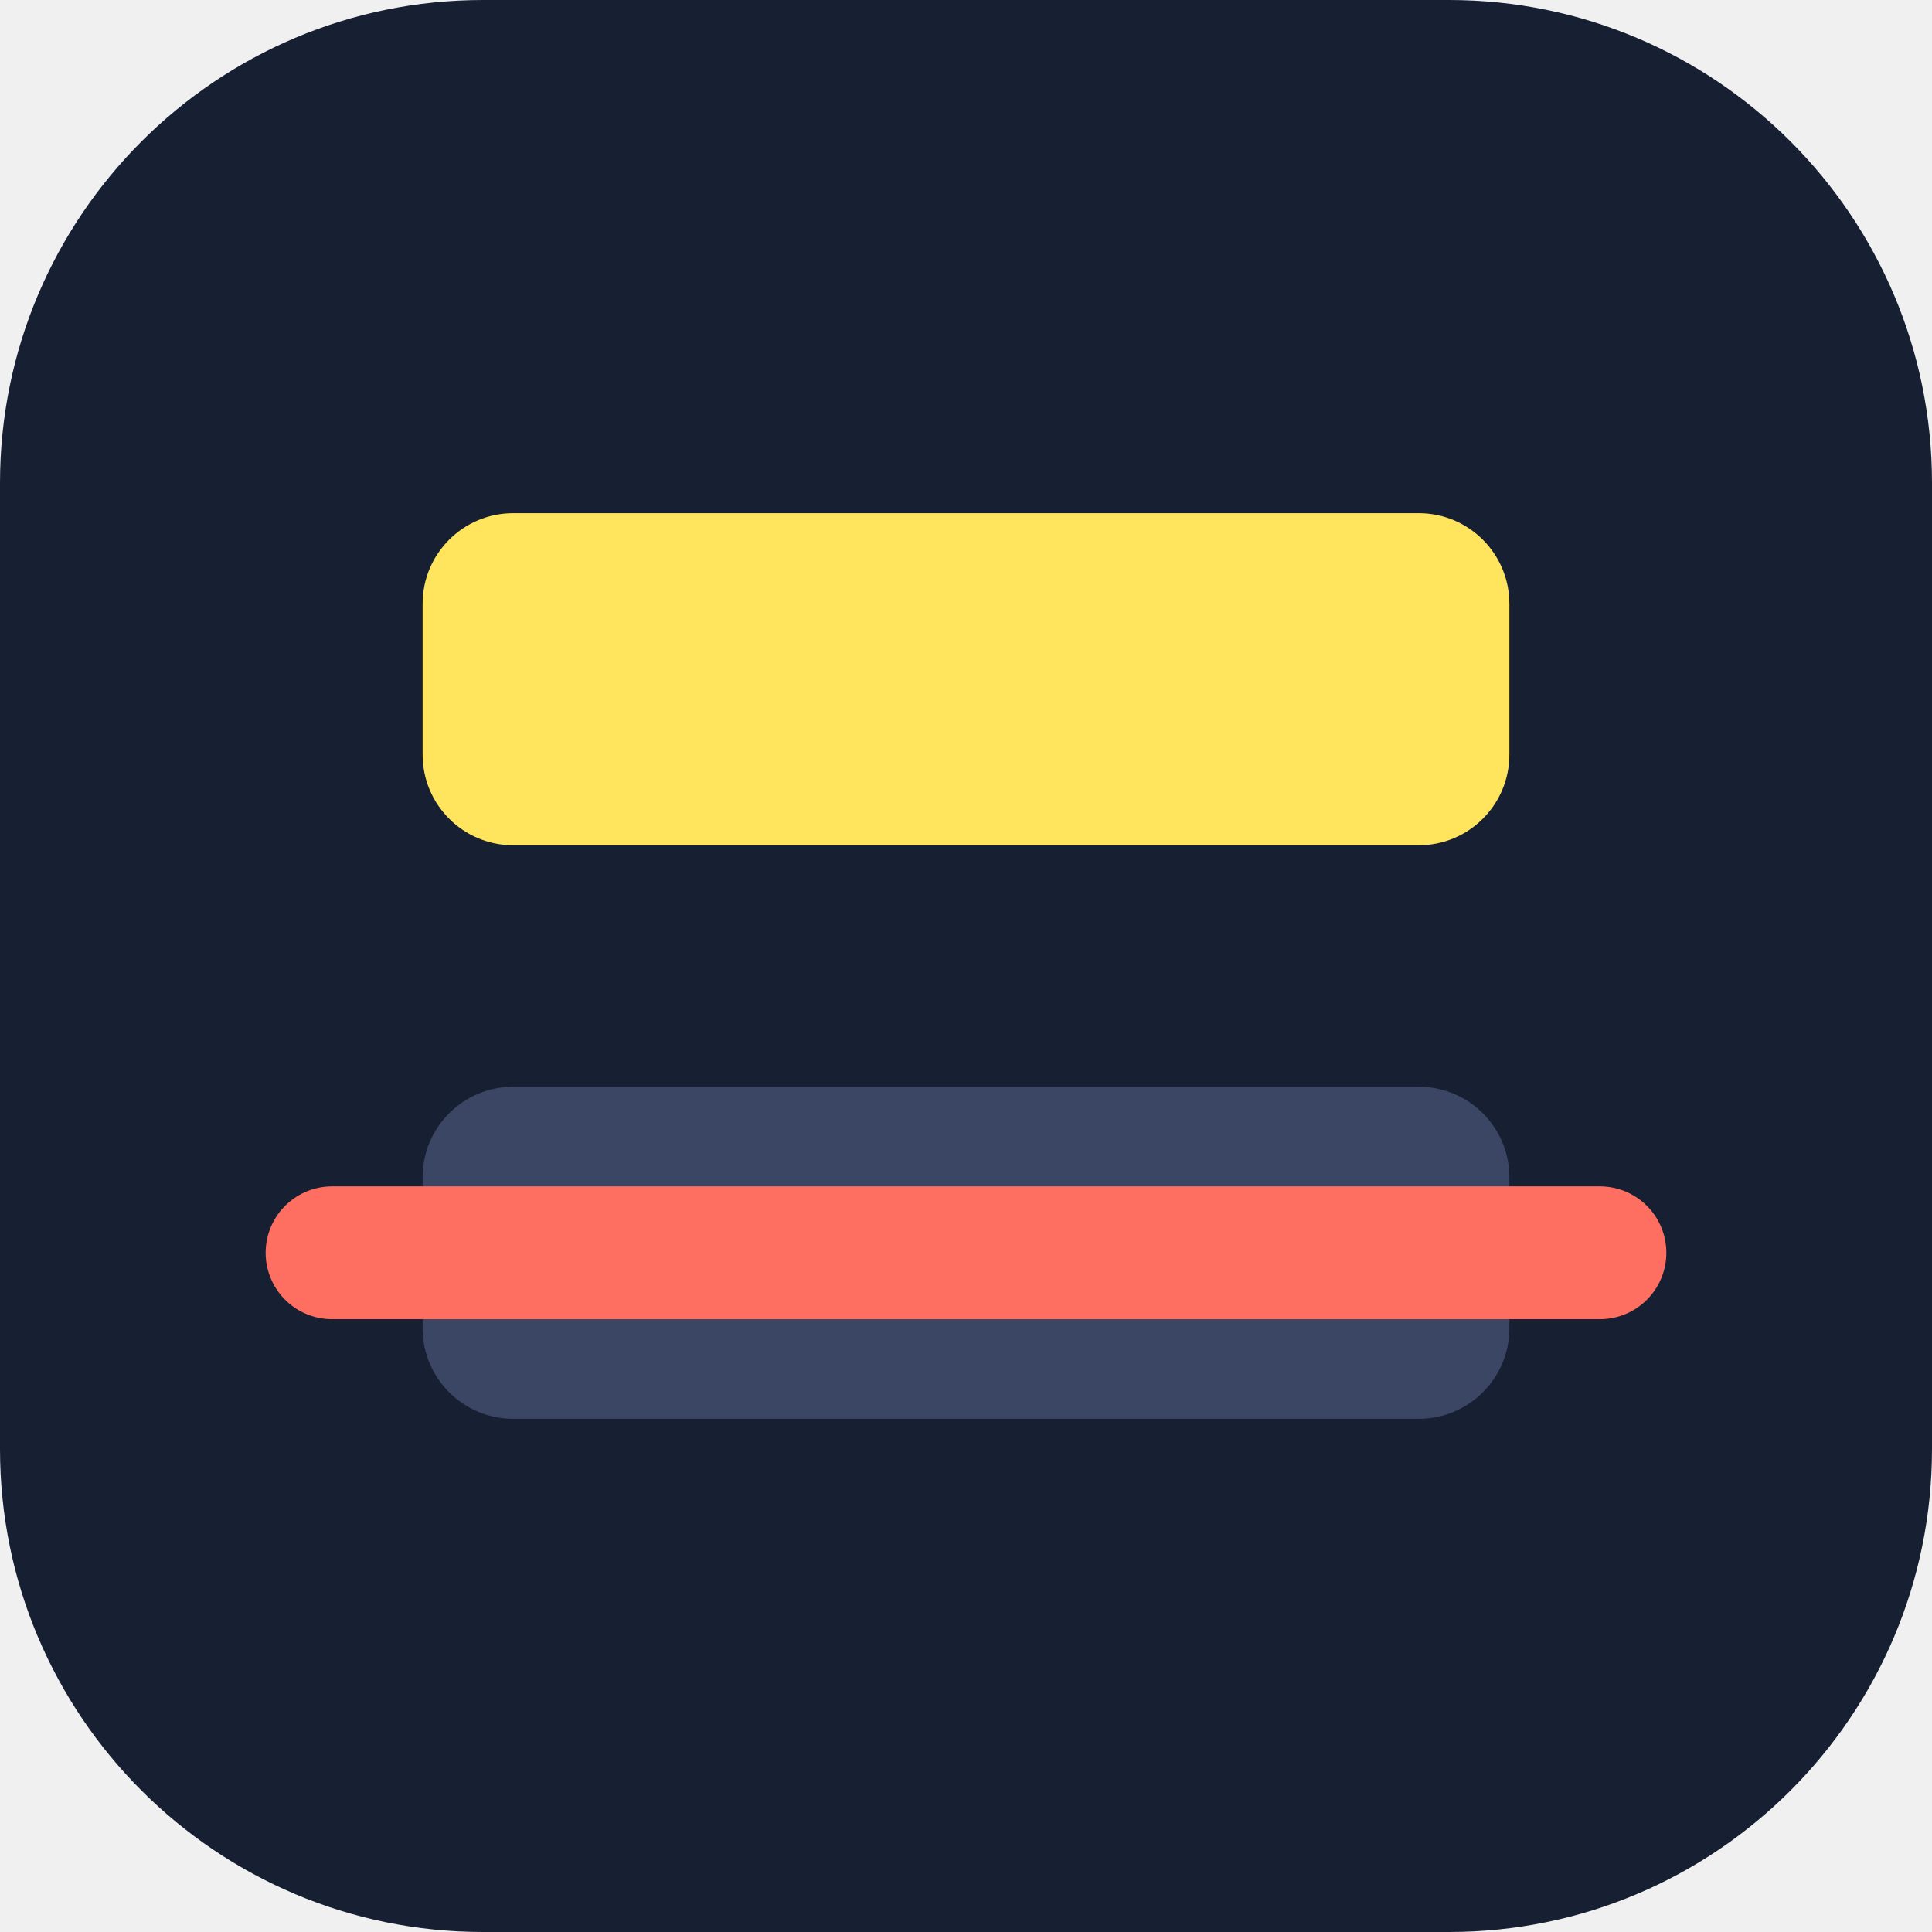
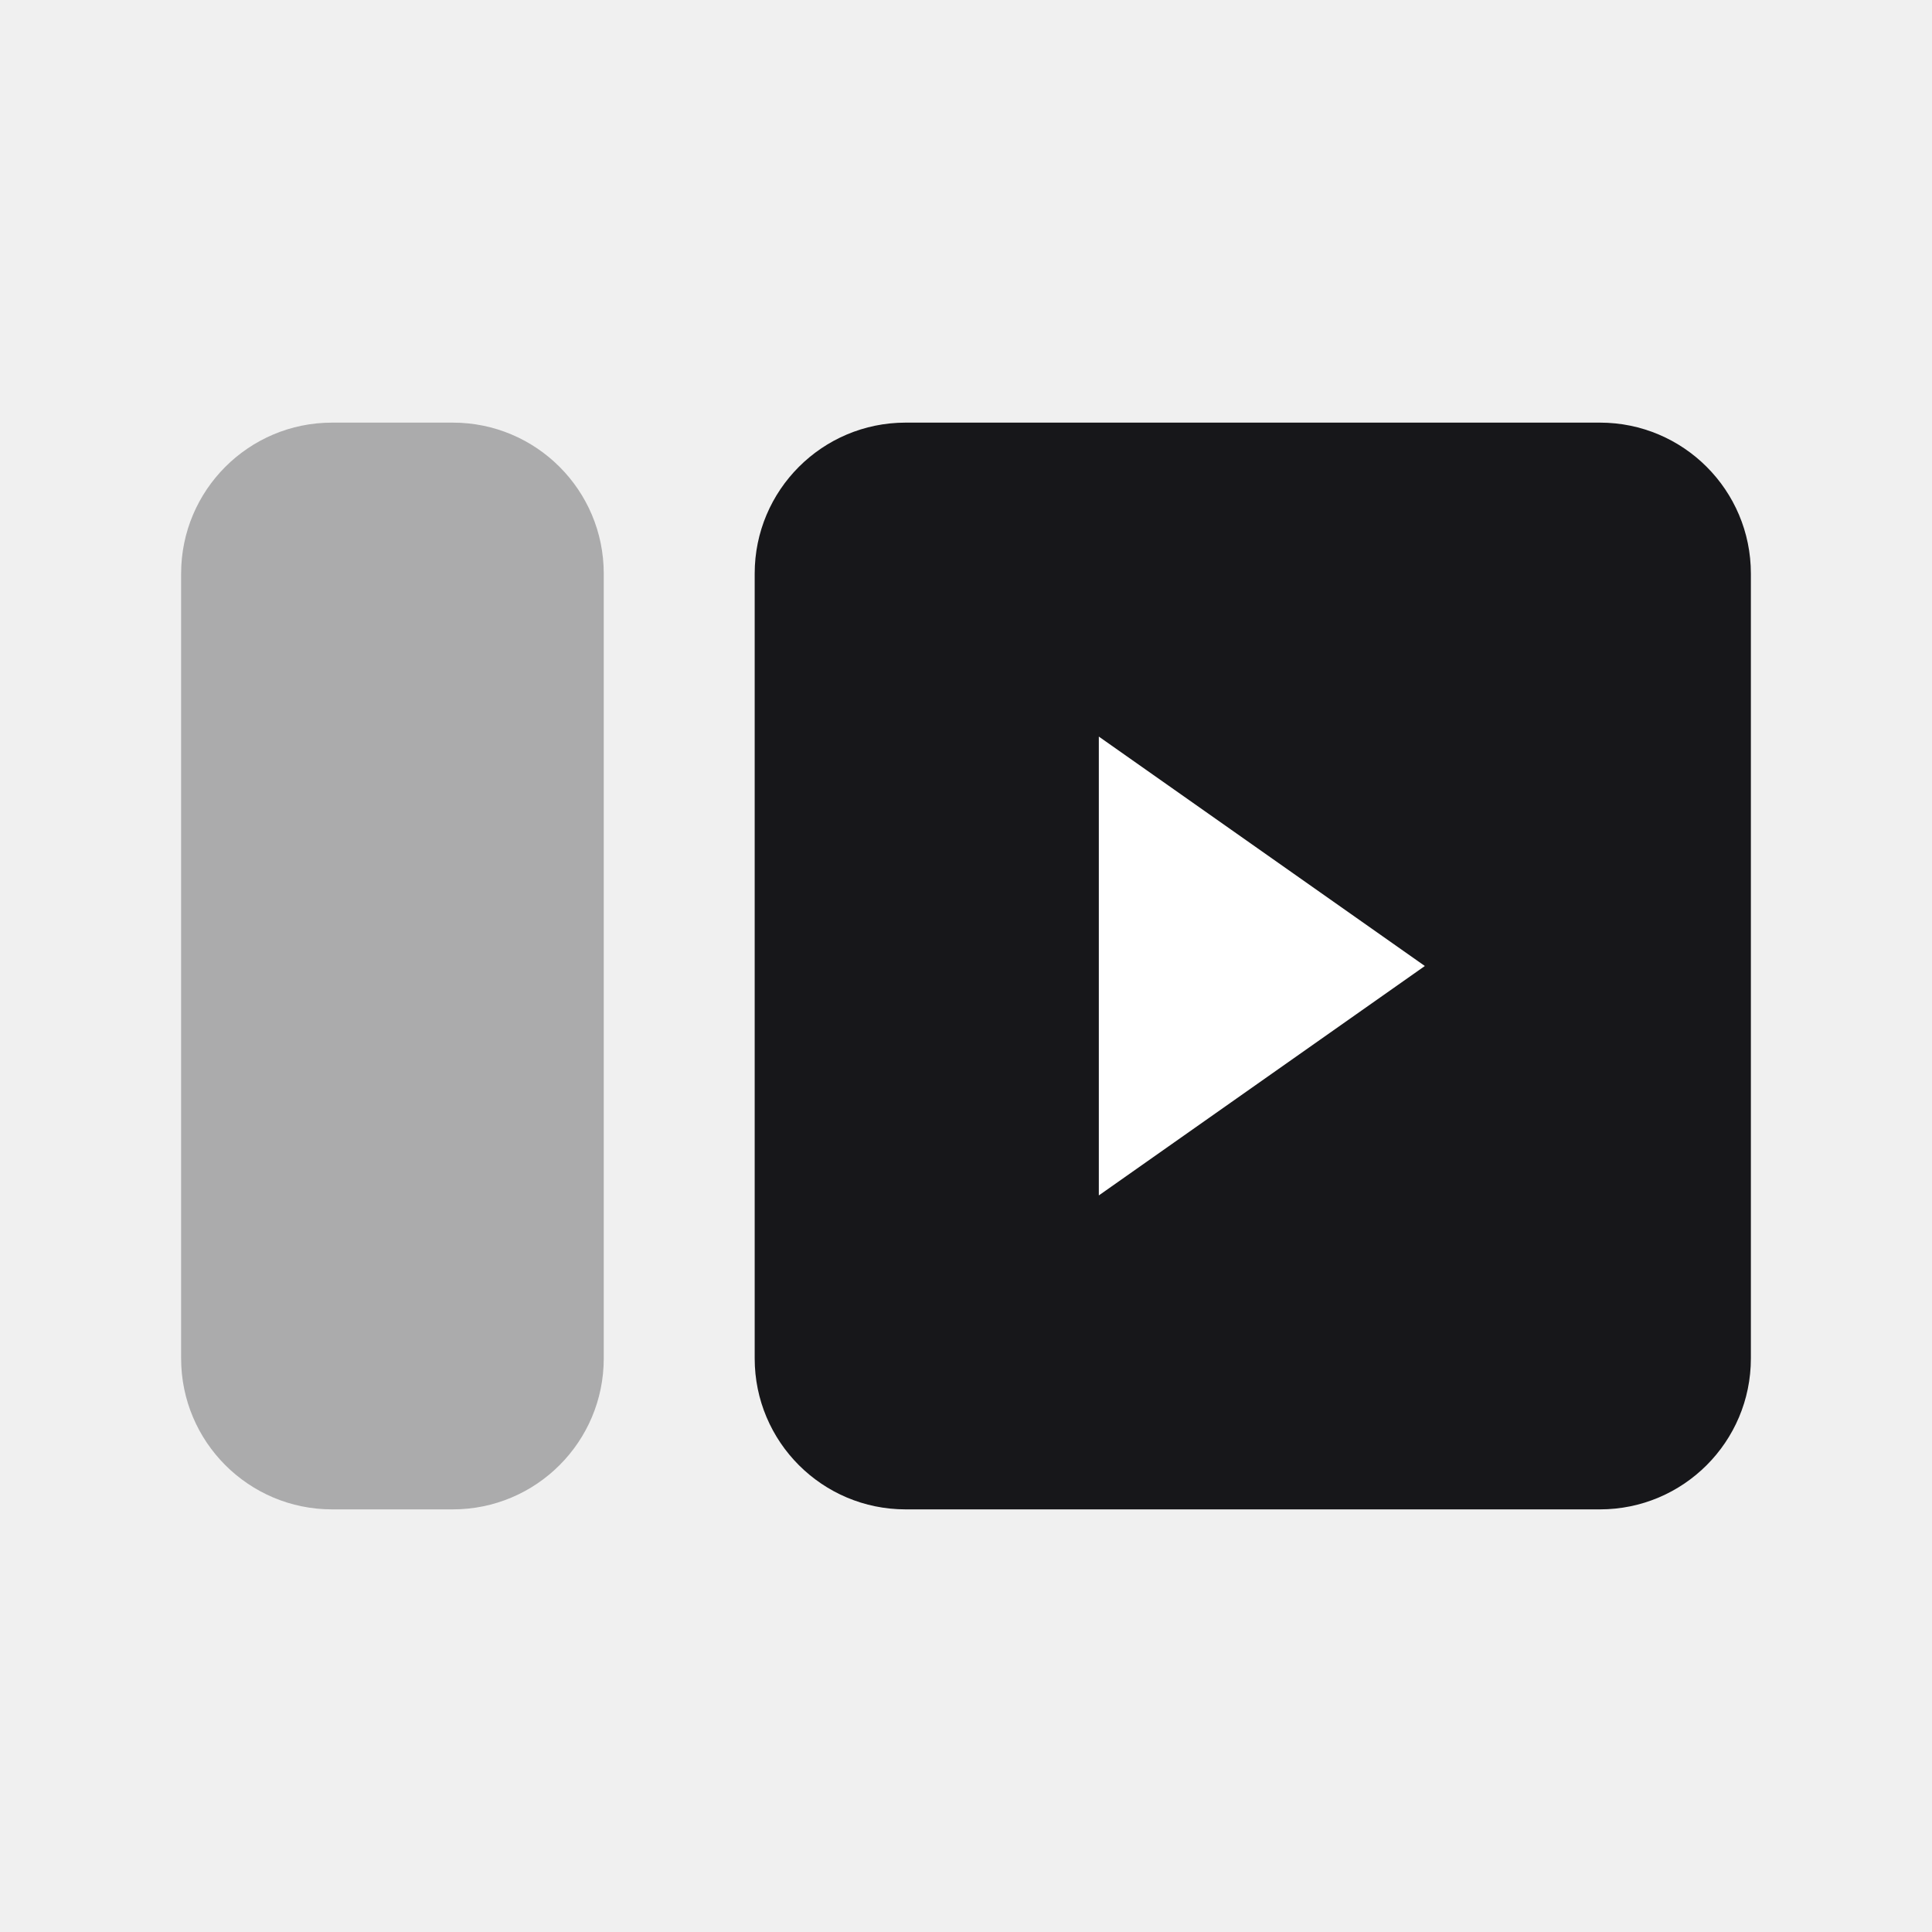
<svg xmlns="http://www.w3.org/2000/svg" viewBox="0 0 32 32">
-   <rect width="32" height="32" rx="8" fill="#172033" />
-   <rect x="7" y="8.5" width="18" height="5.5" rx="1.5" fill="#ffe45e" />
-   <rect x="7" y="18" width="18" height="5.5" rx="1.5" fill="#3a4663" />
-   <path d="M5.5 20.75h21" stroke="#ff6f61" stroke-width="2.2" stroke-linecap="round" />
+   <style>.a{fill:#17171a}.b{fill:#fff}@media (prefers-color-scheme:dark){.a{fill:#f2f2f3}.b{fill:#0a0a0b}}</style>
+   <rect class="a" x="3" y="7" width="7" height="18" rx="2.5" opacity=".32" />
+   <rect class="a" x="12.5" y="7" width="16.5" height="18" rx="2.5" />
+   <path class="b" d="M18.2 12.2l5.4 3.8-5.4 3.8z" />
</svg>
